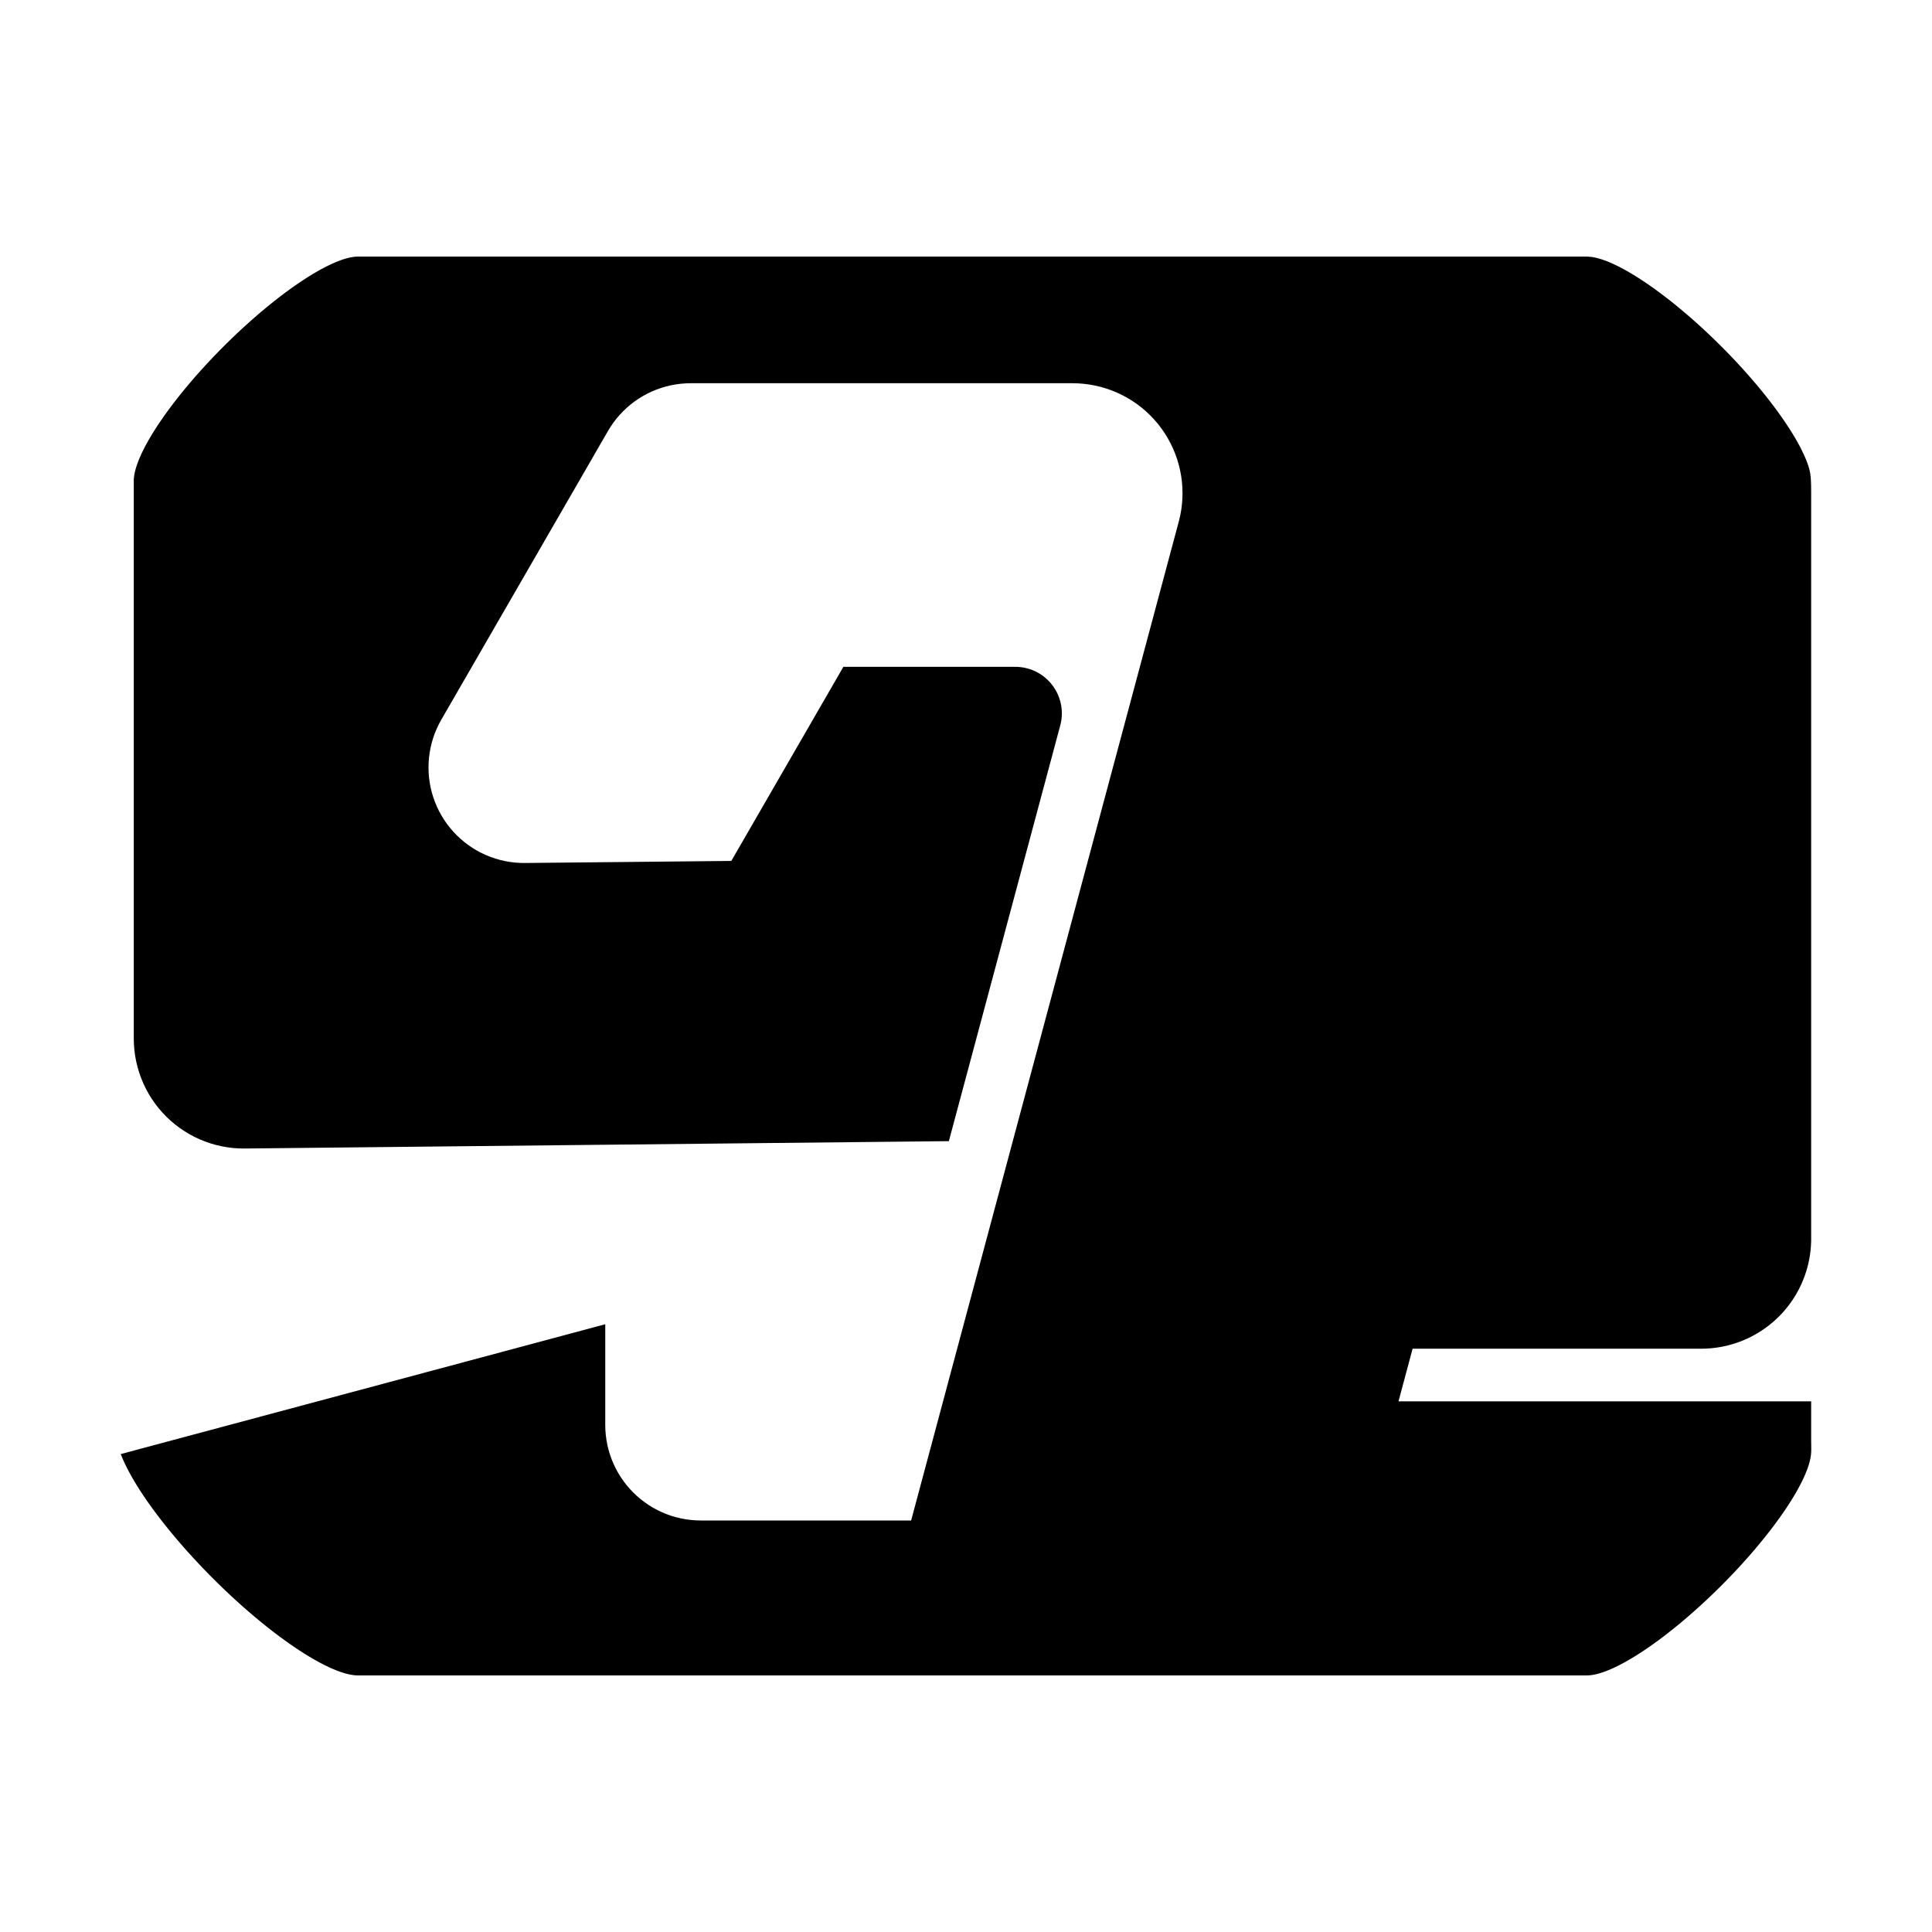
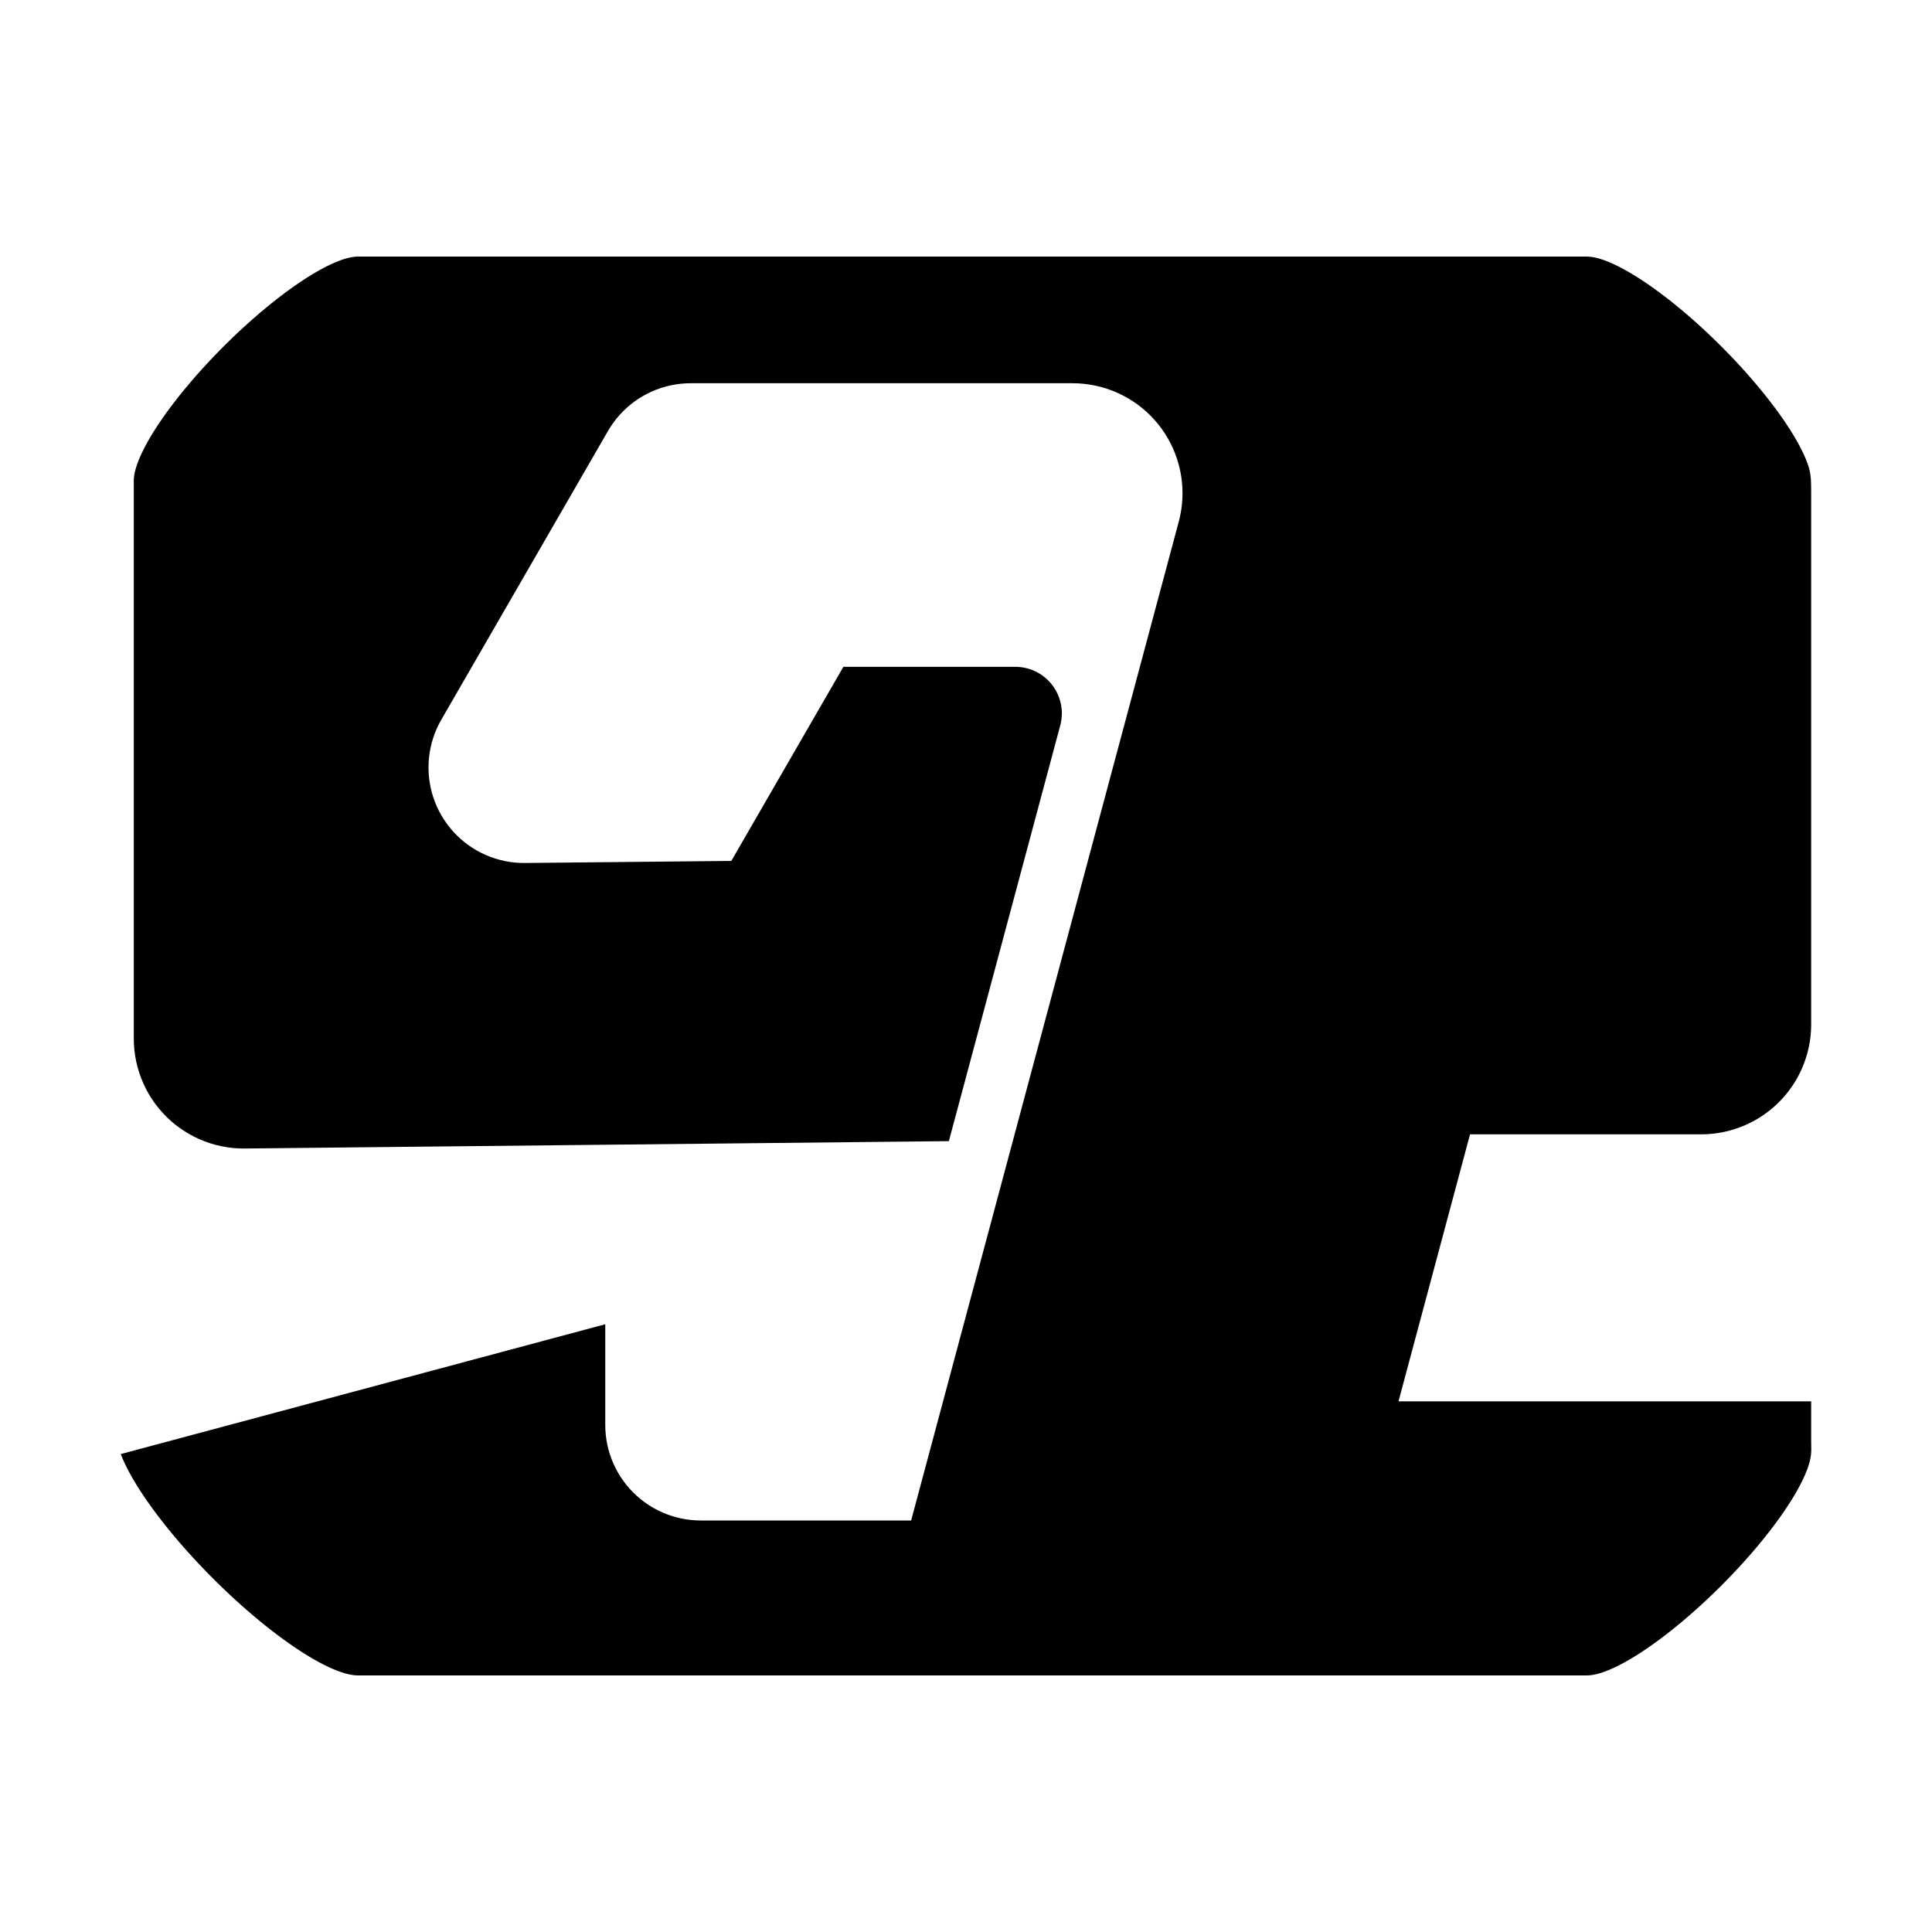
<svg xmlns="http://www.w3.org/2000/svg" viewBox="0 0 128 128">
-   <path d="M 119.994 82.068 L 119.994 82.140 L 119.993 82.212 L 119.991 82.284 L 119.988 82.356 L 119.985 82.428 L 119.981 82.500 L 119.977 82.572 L 119.971 82.643 L 119.965 82.715 L 119.959 82.787 L 119.951 82.858 L 119.943 82.930 L 119.934 83.001 L 119.925 83.072 L 119.914 83.143 L 119.903 83.214 L 119.892 83.285 L 119.879 83.356 L 119.866 83.426 L 119.853 83.497 L 119.838 83.567 L 119.823 83.638 L 119.807 83.708 L 119.791 83.778 L 119.773 83.847 L 119.756 83.917 L 119.737 83.986 L 119.718 84.056 L 119.698 84.125 L 119.677 84.193 L 119.656 84.262 L 119.634 84.331 L 119.611 84.399 L 119.588 84.467 L 119.564 84.535 L 119.539 84.603 L 119.514 84.670 L 119.487 84.737 L 119.461 84.804 L 119.433 84.871 L 119.405 84.937 L 119.376 85.004 L 119.347 85.069 L 119.317 85.135 L 119.286 85.200 L 119.255 85.265 L 119.223 85.329 L 119.191 85.394 L 119.158 85.457 L 119.124 85.521 L 119.089 85.584 L 119.054 85.647 L 119.019 85.709 L 118.983 85.771 L 118.946 85.833 L 118.908 85.894 L 118.870 85.955 L 118.832 86.016 L 118.793 86.076 L 118.753 86.136 L 118.712 86.195 L 118.671 86.254 L 118.630 86.313 L 118.588 86.371 L 118.545 86.429 L 118.502 86.486 L 118.458 86.543 L 118.413 86.599 L 118.368 86.655 L 118.323 86.711 L 118.277 86.766 L 118.230 86.821 L 118.183 86.875 L 118.135 86.929 L 118.087 86.983 L 118.038 87.036 L 117.988 87.088 L 117.938 87.140 L 117.888 87.192 L 117.837 87.243 L 117.785 87.293 L 117.734 87.343 L 117.681 87.393 L 117.628 87.441 L 117.575 87.490 L 117.521 87.538 L 117.467 87.585 L 117.412 87.632 L 117.357 87.678 L 117.301 87.723 L 117.245 87.768 L 117.189 87.813 L 117.132 87.857 L 117.075 87.900 L 117.017 87.943 L 116.959 87.985 L 116.900 88.027 L 116.841 88.068 L 116.782 88.108 L 116.722 88.148 L 116.662 88.187 L 116.602 88.226 L 116.541 88.264 L 116.479 88.302 L 116.418 88.338 L 116.356 88.375 L 116.293 88.410 L 116.231 88.446 L 116.167 88.480 L 116.104 88.514 L 116.040 88.547 L 115.976 88.580 L 115.912 88.612 L 115.847 88.643 L 115.782 88.674 L 115.716 88.704 L 115.650 88.733 L 115.584 88.762 L 115.518 88.790 L 115.451 88.818 L 115.384 88.844 L 115.317 88.871 L 115.249 88.896 L 115.182 88.921 L 115.114 88.945 L 115.046 88.968 L 114.977 88.991 L 114.909 89.013 L 114.840 89.035 L 114.771 89.056 L 114.701 89.076 L 114.632 89.095 L 114.562 89.114 L 114.493 89.132 L 114.423 89.149 L 114.352 89.166 L 114.282 89.181 L 114.212 89.197 L 114.141 89.211 L 114.070 89.225 L 113.999 89.238 L 113.928 89.251 L 113.857 89.262 L 113.786 89.273 L 113.714 89.284 L 113.643 89.293 L 113.571 89.302 L 113.500 89.310 L 113.428 89.318 L 113.356 89.325 L 113.285 89.331 L 113.213 89.336 L 113.141 89.341 L 113.069 89.345 L 112.997 89.348 L 112.925 89.350 L 112.853 89.352 L 112.780 89.353 L 112.708 89.354 L 93.589 89.354 L 92.654 92.843 L 119.994 92.843 L 119.994 92.950 L 119.994 93.058 L 119.994 93.165 L 119.994 93.272 L 119.994 93.379 L 119.994 93.487 L 119.994 93.594 L 119.994 93.701 L 119.994 93.808 L 119.994 93.916 L 119.994 94.023 L 119.994 94.130 L 119.994 94.237 L 119.994 94.345 L 119.994 94.452 L 119.994 94.559 L 119.994 94.666 L 119.994 94.774 L 119.994 94.881 L 119.994 94.988 L 119.994 95.095 L 119.994 95.203 L 119.994 95.310 L 119.994 95.417 L 119.995 95.525 L 119.996 95.635 L 119.998 95.747 L 119.999 95.860 L 120.000 95.973 L 119.999 96.085 L 119.995 96.196 L 119.988 96.306 L 119.977 96.413 L 119.962 96.519 L 119.943 96.626 L 119.921 96.733 L 119.894 96.840 L 119.865 96.948 L 119.833 97.055 L 119.799 97.162 L 119.762 97.268 L 119.724 97.372 L 119.685 97.474 L 119.644 97.574 L 119.603 97.674 L 119.558 97.776 L 119.512 97.879 L 119.463 97.984 L 119.412 98.091 L 119.359 98.199 L 119.303 98.309 L 119.245 98.420 L 119.185 98.532 L 119.123 98.646 L 119.059 98.762 L 118.992 98.879 L 118.923 98.997 L 118.853 99.117 L 118.779 99.238 L 118.704 99.360 L 118.627 99.484 L 118.547 99.608 L 118.466 99.734 L 118.382 99.862 L 118.296 99.990 L 118.208 100.120 L 118.118 100.250 L 118.027 100.382 L 117.933 100.514 L 117.838 100.647 L 117.741 100.780 L 117.643 100.914 L 117.543 101.049 L 117.441 101.183 L 117.338 101.318 L 117.233 101.454 L 117.127 101.590 L 117.020 101.726 L 116.911 101.863 L 116.801 101.999 L 116.689 102.136 L 116.576 102.273 L 116.462 102.411 L 116.347 102.548 L 116.230 102.686 L 116.112 102.823 L 115.993 102.961 L 115.873 103.099 L 115.751 103.236 L 115.629 103.374 L 115.505 103.511 L 115.380 103.649 L 115.255 103.786 L 115.128 103.923 L 115.001 104.060 L 114.872 104.196 L 114.743 104.332 L 114.612 104.468 L 114.481 104.604 L 114.349 104.739 L 114.217 104.874 L 114.083 105.009 L 113.949 105.143 L 113.814 105.276 L 113.678 105.409 L 113.542 105.541 L 113.405 105.673 L 113.268 105.804 L 113.129 105.935 L 112.991 106.065 L 112.852 106.194 L 112.712 106.322 L 112.572 106.450 L 112.431 106.577 L 112.290 106.703 L 112.148 106.829 L 112.004 106.955 L 111.860 107.081 L 111.714 107.206 L 111.568 107.330 L 111.420 107.455 L 111.272 107.578 L 111.123 107.701 L 110.973 107.823 L 110.822 107.944 L 110.671 108.065 L 110.519 108.184 L 110.366 108.302 L 110.214 108.419 L 110.060 108.535 L 109.907 108.650 L 109.753 108.763 L 109.598 108.875 L 109.444 108.985 L 109.290 109.093 L 109.135 109.200 L 108.978 109.307 L 108.819 109.412 L 108.659 109.517 L 108.498 109.620 L 108.335 109.722 L 108.172 109.822 L 108.007 109.920 L 107.842 110.016 L 107.677 110.109 L 107.512 110.199 L 107.345 110.287 L 107.175 110.374 L 107.002 110.458 L 106.827 110.539 L 106.652 110.616 L 106.475 110.688 L 106.299 110.755 L 106.115 110.818 L 105.924 110.876 L 105.729 110.926 L 105.532 110.966 L 105.336 110.991 L 105.146 111.001 L 23.712 111.001 L 23.604 110.998 L 23.495 110.990 L 23.385 110.977 L 23.275 110.959 L 23.165 110.938 L 23.055 110.914 L 22.947 110.887 L 22.841 110.858 L 22.737 110.826 L 22.635 110.794 L 22.532 110.759 L 22.430 110.722 L 22.327 110.683 L 22.225 110.642 L 22.122 110.600 L 22.020 110.557 L 21.918 110.512 L 21.816 110.466 L 21.716 110.418 L 21.616 110.370 L 21.517 110.322 L 21.419 110.272 L 21.322 110.222 L 21.226 110.172 L 21.132 110.121 L 21.036 110.069 L 20.940 110.016 L 20.843 109.961 L 20.746 109.905 L 20.647 109.848 L 20.548 109.789 L 20.448 109.730 L 20.348 109.668 L 20.246 109.606 L 20.145 109.542 L 20.042 109.477 L 19.939 109.411 L 19.835 109.344 L 19.731 109.275 L 19.626 109.205 L 19.520 109.134 L 19.414 109.062 L 19.307 108.988 L 19.200 108.914 L 19.092 108.838 L 18.984 108.761 L 18.875 108.683 L 18.766 108.604 L 18.656 108.524 L 18.546 108.442 L 18.435 108.360 L 18.324 108.276 L 18.213 108.192 L 18.101 108.106 L 17.989 108.019 L 17.876 107.932 L 17.763 107.843 L 17.650 107.753 L 17.537 107.662 L 17.423 107.571 L 17.309 107.478 L 17.194 107.384 L 17.080 107.289 L 16.965 107.194 L 16.850 107.097 L 16.735 107.000 L 16.619 106.901 L 16.504 106.803 L 16.389 106.703 L 16.274 106.603 L 16.159 106.502 L 16.045 106.401 L 15.930 106.299 L 15.816 106.196 L 15.702 106.093 L 15.588 105.990 L 15.475 105.886 L 15.362 105.781 L 15.249 105.676 L 15.136 105.571 L 15.024 105.465 L 14.912 105.358 L 14.800 105.252 L 14.689 105.144 L 14.578 105.037 L 14.467 104.929 L 14.357 104.821 L 14.247 104.712 L 14.137 104.603 L 14.028 104.494 L 13.920 104.385 L 13.812 104.275 L 13.704 104.165 L 13.597 104.054 L 13.490 103.944 L 13.384 103.833 L 13.279 103.722 L 13.174 103.611 L 13.069 103.500 L 12.965 103.388 L 12.862 103.277 L 12.759 103.165 L 12.657 103.053 L 12.555 102.941 L 12.455 102.829 L 12.354 102.717 L 12.255 102.605 L 12.156 102.493 L 12.058 102.381 L 11.960 102.269 L 11.863 102.156 L 11.767 102.044 L 11.672 101.932 L 11.577 101.820 L 11.483 101.708 L 11.390 101.596 L 11.298 101.484 L 11.207 101.373 L 11.116 101.261 L 11.026 101.150 L 10.937 101.039 L 10.849 100.928 L 10.762 100.817 L 10.676 100.706 L 10.591 100.596 L 10.506 100.486 L 10.423 100.376 L 10.340 100.266 L 10.258 100.157 L 10.178 100.048 L 10.098 99.939 L 10.020 99.830 L 9.942 99.722 L 9.865 99.615 L 9.790 99.507 L 9.715 99.400 L 9.642 99.294 L 9.570 99.188 L 9.498 99.082 L 9.428 98.977 L 9.359 98.872 L 9.291 98.768 L 9.224 98.663 L 9.155 98.553 L 9.081 98.436 L 9.005 98.312 L 8.927 98.182 L 8.847 98.047 L 8.765 97.907 L 8.683 97.762 L 8.601 97.613 L 8.519 97.460 L 8.438 97.305 L 8.358 97.147 L 8.280 96.987 L 8.205 96.825 L 8.133 96.662 L 8.064 96.499 L 8.000 96.336 L 40.100 87.735 L 40.100 94.406 L 40.108 94.737 L 40.134 95.067 L 40.178 95.396 L 40.238 95.722 L 40.315 96.044 L 40.410 96.362 L 40.520 96.674 L 40.647 96.980 L 40.790 97.279 L 40.948 97.571 L 41.121 97.853 L 41.309 98.126 L 41.510 98.389 L 41.726 98.641 L 41.954 98.882 L 42.194 99.110 L 42.446 99.325 L 42.709 99.527 L 42.982 99.714 L 43.265 99.888 L 43.556 100.046 L 43.855 100.188 L 44.161 100.315 L 44.474 100.426 L 44.791 100.520 L 45.114 100.597 L 45.440 100.658 L 45.768 100.701 L 46.098 100.727 L 46.430 100.736 L 60.365 100.736 L 78.096 34.562 L 78.185 34.191 L 78.255 33.816 L 78.305 33.437 L 78.334 33.057 L 78.344 32.676 L 78.334 32.295 L 78.305 31.914 L 78.255 31.536 L 78.185 31.161 L 78.096 30.790 L 77.988 30.424 L 77.861 30.065 L 77.715 29.712 L 77.550 29.368 L 77.368 29.033 L 77.169 28.708 L 76.953 28.393 L 76.721 28.091 L 76.473 27.801 L 76.210 27.524 L 75.934 27.261 L 75.644 27.014 L 75.341 26.781 L 75.027 26.565 L 74.702 26.366 L 74.366 26.184 L 74.022 26.020 L 73.670 25.874 L 73.310 25.747 L 72.944 25.638 L 72.573 25.549 L 72.198 25.480 L 71.820 25.430 L 71.440 25.400 L 71.059 25.390 L 45.762 25.390 L 45.431 25.399 L 45.100 25.425 L 44.772 25.468 L 44.446 25.528 L 44.123 25.606 L 43.806 25.700 L 43.493 25.810 L 43.187 25.937 L 42.888 26.080 L 42.597 26.238 L 42.314 26.411 L 42.041 26.599 L 41.778 26.801 L 41.526 27.016 L 41.286 27.244 L 41.058 27.484 L 40.842 27.736 L 40.641 27.999 L 40.453 28.272 L 40.280 28.555 L 29.238 47.681 L 29.079 47.973 L 28.936 48.274 L 28.808 48.582 L 28.697 48.896 L 28.603 49.215 L 28.526 49.539 L 28.466 49.866 L 28.423 50.197 L 28.397 50.529 L 28.390 50.862 L 28.399 51.194 L 28.426 51.526 L 28.471 51.856 L 28.532 52.183 L 28.611 52.507 L 28.707 52.826 L 28.820 53.139 L 28.948 53.446 L 29.093 53.746 L 29.253 54.038 L 29.429 54.321 L 29.619 54.594 L 29.823 54.857 L 30.041 55.109 L 30.271 55.349 L 30.514 55.577 L 30.769 55.792 L 31.035 55.993 L 31.310 56.179 L 31.596 56.351 L 31.889 56.508 L 32.191 56.649 L 32.500 56.774 L 32.814 56.882 L 33.135 56.974 L 33.459 57.049 L 33.787 57.107 L 34.117 57.147 L 34.450 57.170 L 34.783 57.175 L 48.451 57.039 L 55.876 44.179 L 67.266 44.179 L 67.432 44.183 L 67.598 44.197 L 67.763 44.219 L 67.926 44.250 L 68.087 44.290 L 68.246 44.338 L 68.402 44.395 L 68.555 44.461 L 68.704 44.534 L 68.849 44.616 L 68.989 44.705 L 69.124 44.801 L 69.254 44.905 L 69.378 45.016 L 69.496 45.133 L 69.608 45.256 L 69.713 45.385 L 69.810 45.519 L 69.900 45.659 L 69.983 45.803 L 70.057 45.952 L 70.124 46.104 L 70.182 46.260 L 70.232 46.418 L 70.273 46.579 L 70.306 46.742 L 70.329 46.907 L 70.344 47.072 L 70.350 47.238 L 70.346 47.404 L 70.334 47.570 L 70.313 47.735 L 70.283 47.898 L 70.245 48.060 L 62.864 75.604 L 16.226 76.092 L 15.842 76.086 L 15.459 76.060 L 15.077 76.013 L 14.699 75.947 L 14.325 75.861 L 13.956 75.755 L 13.593 75.629 L 13.237 75.485 L 12.889 75.323 L 12.550 75.142 L 12.222 74.943 L 11.904 74.728 L 11.598 74.496 L 11.304 74.248 L 11.024 73.985 L 10.759 73.708 L 10.508 73.417 L 10.273 73.114 L 10.054 72.798 L 9.852 72.472 L 9.668 72.135 L 9.502 71.789 L 9.354 71.434 L 9.225 71.073 L 9.115 70.705 L 9.025 70.331 L 8.954 69.954 L 8.904 69.573 L 8.874 69.191 L 8.863 68.807 L 8.863 31.848 L 8.866 31.743 L 8.875 31.637 L 8.888 31.530 L 8.905 31.422 L 8.926 31.315 L 8.951 31.209 L 8.978 31.104 L 9.008 31.001 L 9.039 30.901 L 9.071 30.801 L 9.107 30.702 L 9.144 30.602 L 9.182 30.502 L 9.223 30.402 L 9.265 30.302 L 9.309 30.203 L 9.353 30.104 L 9.399 30.006 L 9.446 29.908 L 9.494 29.812 L 9.542 29.716 L 9.590 29.622 L 9.639 29.529 L 9.689 29.437 L 9.740 29.344 L 9.792 29.250 L 9.846 29.155 L 9.901 29.060 L 9.957 28.964 L 10.015 28.867 L 10.074 28.769 L 10.134 28.671 L 10.196 28.572 L 10.259 28.472 L 10.323 28.372 L 10.388 28.271 L 10.455 28.169 L 10.523 28.067 L 10.592 27.964 L 10.663 27.861 L 10.734 27.757 L 10.807 27.652 L 10.881 27.547 L 10.956 27.442 L 11.032 27.335 L 11.110 27.229 L 11.188 27.122 L 11.268 27.014 L 11.349 26.906 L 11.431 26.798 L 11.514 26.689 L 11.598 26.580 L 11.683 26.471 L 11.769 26.361 L 11.856 26.251 L 11.944 26.140 L 12.034 26.029 L 12.124 25.918 L 12.215 25.807 L 12.307 25.695 L 12.401 25.583 L 12.495 25.471 L 12.590 25.359 L 12.686 25.247 L 12.782 25.134 L 12.880 25.022 L 12.977 24.910 L 13.076 24.799 L 13.175 24.687 L 13.274 24.576 L 13.374 24.465 L 13.475 24.354 L 13.576 24.243 L 13.678 24.133 L 13.780 24.023 L 13.883 23.913 L 13.986 23.804 L 14.089 23.694 L 14.193 23.586 L 14.298 23.477 L 14.403 23.369 L 14.508 23.261 L 14.613 23.154 L 14.719 23.047 L 14.825 22.941 L 14.932 22.835 L 15.038 22.729 L 15.146 22.624 L 15.253 22.520 L 15.360 22.415 L 15.468 22.312 L 15.576 22.209 L 15.684 22.106 L 15.793 22.004 L 15.901 21.903 L 16.010 21.802 L 16.119 21.702 L 16.228 21.603 L 16.337 21.504 L 16.446 21.405 L 16.555 21.308 L 16.664 21.211 L 16.773 21.115 L 16.883 21.019 L 16.992 20.924 L 17.101 20.830 L 17.210 20.737 L 17.320 20.644 L 17.429 20.553 L 17.538 20.462 L 17.647 20.372 L 17.755 20.282 L 17.864 20.194 L 17.973 20.106 L 18.081 20.019 L 18.189 19.934 L 18.297 19.849 L 18.405 19.764 L 18.512 19.681 L 18.620 19.599 L 18.727 19.518 L 18.834 19.438 L 18.940 19.358 L 19.046 19.280 L 19.152 19.203 L 19.258 19.127 L 19.363 19.051 L 19.467 18.977 L 19.572 18.904 L 19.676 18.832 L 19.779 18.761 L 19.882 18.692 L 19.985 18.623 L 20.087 18.556 L 20.189 18.489 L 20.290 18.424 L 20.397 18.356 L 20.511 18.285 L 20.632 18.211 L 20.758 18.134 L 20.891 18.056 L 21.028 17.977 L 21.170 17.897 L 21.317 17.816 L 21.466 17.737 L 21.619 17.658 L 21.773 17.582 L 21.930 17.507 L 22.088 17.435 L 22.247 17.367 L 22.406 17.303 L 22.565 17.243 L 22.723 17.188 L 22.880 17.139 L 23.042 17.094 L 23.209 17.056 L 23.378 17.026 L 23.546 17.006 L 23.712 16.999 L 105.146 16.999 L 105.468 17.024 L 105.787 17.088 L 106.096 17.176 L 106.407 17.285 L 106.718 17.412 L 107.022 17.551 L 107.316 17.697 L 107.600 17.848 L 107.890 18.011 L 108.187 18.187 L 108.490 18.375 L 108.800 18.575 L 109.115 18.786 L 109.435 19.009 L 109.759 19.242 L 110.087 19.485 L 110.420 19.739 L 110.755 20.002 L 111.093 20.274 L 111.433 20.555 L 111.774 20.845 L 112.117 21.143 L 112.460 21.449 L 112.804 21.761 L 113.146 22.081 L 113.488 22.406 L 113.827 22.737 L 114.165 23.073 L 114.499 23.414 L 114.830 23.759 L 115.156 24.108 L 115.478 24.459 L 115.795 24.814 L 116.107 25.171 L 116.412 25.529 L 116.710 25.889 L 117.001 26.250 L 117.283 26.611 L 117.557 26.971 L 117.817 27.325 L 118.064 27.672 L 118.297 28.011 L 118.516 28.343 L 118.721 28.667 L 118.911 28.982 L 119.087 29.288 L 119.248 29.584 L 119.393 29.871 L 119.524 30.146 L 119.638 30.411 L 119.738 30.665 L 119.820 30.903 L 119.882 31.125 L 119.928 31.344 L 119.959 31.574 L 119.978 31.831 L 119.989 32.130 L 119.993 32.486 L 119.994 32.913 L 119.994 33.402 L 119.994 33.893 L 119.994 34.385 L 119.994 34.876 L 119.994 35.368 L 119.994 35.860 L 119.994 36.351 L 119.994 36.843 L 119.994 37.334 L 119.994 37.826 L 119.994 38.317 L 119.994 38.809 L 119.994 39.301 L 119.994 39.792 L 119.994 40.284 L 119.994 40.775 L 119.994 41.267 L 119.994 41.758 L 119.994 42.250 L 119.994 42.742 L 119.994 43.233 L 119.994 43.725 L 119.994 44.216 L 119.994 44.708 L 119.994 45.199 L 119.994 45.691 L 119.994 46.183 L 119.994 46.674 L 119.994 47.166 L 119.994 47.657 L 119.994 48.149 L 119.994 48.641 L 119.994 49.132 L 119.994 49.624 L 119.994 50.115 L 119.994 50.607 L 119.994 51.098 L 119.994 51.590 L 119.994 52.082 L 119.994 52.573 L 119.994 53.065 L 119.994 53.556 L 119.994 54.048 L 119.994 54.539 L 119.994 55.031 L 119.994 55.523 L 119.994 56.014 L 119.994 56.506 L 119.994 56.997 L 119.994 57.489 L 119.994 57.980 L 119.994 58.472 L 119.994 58.964 L 119.994 59.455 L 119.994 59.947 L 119.994 60.438 L 119.994 60.930 L 119.994 61.421 L 119.994 61.913 L 119.994 62.405 L 119.994 62.896 L 119.994 63.388 L 119.994 63.879 L 119.994 64.371 L 119.994 64.862 L 119.994 65.354 L 119.994 65.846 L 119.994 66.337 L 119.994 66.829 L 119.994 67.320 L 119.994 67.812 L 119.994 68.304 L 119.994 68.795 L 119.994 69.287 L 119.994 69.778 L 119.994 70.270 L 119.994 70.761 L 119.994 71.253 L 119.994 71.745 L 119.994 72.236 L 119.994 72.728 L 119.994 73.219 L 119.994 73.711 L 119.994 74.202 L 119.994 74.694 L 119.994 75.186 L 119.994 75.677 L 119.994 76.169 L 119.994 76.660 L 119.994 77.152 L 119.994 77.643 L 119.994 78.135 L 119.994 78.627 L 119.994 79.118 L 119.994 79.610 L 119.994 80.101 L 119.994 80.593 L 119.994 81.084 L 119.994 81.576 L 119.994 82.068 Z" fill="#000" fill-rule="evenodd" />
+   <path d="M 119.994 67.865 L 119.994 67.938 L 119.993 68.010 L 119.991 68.082 L 119.988 68.154 L 119.985 68.226 L 119.981 68.298 L 119.977 68.369 L 119.971 68.441 L 119.965 68.513 L 119.959 68.584 L 119.951 68.656 L 119.943 68.727 L 119.934 68.799 L 119.925 68.870 L 119.914 68.941 L 119.903 69.012 L 119.892 69.083 L 119.879 69.154 L 119.866 69.224 L 119.853 69.295 L 119.838 69.365 L 119.823 69.435 L 119.807 69.505 L 119.791 69.575 L 119.773 69.645 L 119.756 69.715 L 119.737 69.784 L 119.718 69.853 L 119.698 69.922 L 119.677 69.991 L 119.656 70.060 L 119.634 70.128 L 119.611 70.197 L 119.588 70.265 L 119.564 70.333 L 119.539 70.400 L 119.514 70.468 L 119.487 70.535 L 119.461 70.602 L 119.433 70.669 L 119.405 70.735 L 119.376 70.801 L 119.347 70.867 L 119.317 70.933 L 119.286 70.998 L 119.255 71.063 L 119.223 71.127 L 119.191 71.191 L 119.158 71.255 L 119.124 71.319 L 119.089 71.382 L 119.054 71.445 L 119.019 71.507 L 118.983 71.569 L 118.946 71.631 L 118.908 71.692 L 118.870 71.753 L 118.832 71.813 L 118.793 71.874 L 118.753 71.933 L 118.712 71.993 L 118.671 72.052 L 118.630 72.110 L 118.588 72.169 L 118.545 72.226 L 118.502 72.284 L 118.458 72.341 L 118.413 72.397 L 118.368 72.453 L 118.323 72.509 L 118.277 72.564 L 118.230 72.619 L 118.183 72.673 L 118.135 72.727 L 118.087 72.780 L 118.038 72.833 L 117.988 72.886 L 117.938 72.938 L 117.888 72.989 L 117.837 73.040 L 117.785 73.091 L 117.734 73.141 L 117.681 73.190 L 117.628 73.239 L 117.575 73.288 L 117.521 73.335 L 117.467 73.383 L 117.412 73.429 L 117.357 73.476 L 117.301 73.521 L 117.245 73.566 L 117.189 73.611 L 117.132 73.655 L 117.075 73.698 L 117.017 73.741 L 116.959 73.783 L 116.900 73.824 L 116.841 73.866 L 116.782 73.906 L 116.722 73.946 L 116.662 73.985 L 116.602 74.024 L 116.541 74.062 L 116.479 74.099 L 116.418 74.136 L 116.356 74.173 L 116.293 74.208 L 116.231 74.243 L 116.167 74.278 L 116.104 74.312 L 116.040 74.345 L 115.976 74.377 L 115.912 74.409 L 115.847 74.441 L 115.782 74.471 L 115.716 74.501 L 115.650 74.531 L 115.584 74.560 L 115.518 74.588 L 115.451 74.615 L 115.384 74.642 L 115.317 74.668 L 115.249 74.694 L 115.182 74.719 L 115.114 74.743 L 115.046 74.766 L 114.977 74.789 L 114.909 74.811 L 114.840 74.833 L 114.771 74.853 L 114.701 74.873 L 114.632 74.893 L 114.562 74.911 L 114.493 74.929 L 114.423 74.947 L 114.352 74.963 L 114.282 74.979 L 114.212 74.994 L 114.141 75.009 L 114.070 75.023 L 113.999 75.036 L 113.928 75.048 L 113.857 75.060 L 113.786 75.071 L 113.714 75.081 L 113.643 75.091 L 113.571 75.100 L 113.500 75.108 L 113.428 75.116 L 113.356 75.122 L 113.285 75.128 L 113.213 75.134 L 113.141 75.138 L 113.069 75.142 L 112.997 75.146 L 112.925 75.148 L 112.853 75.150 L 112.780 75.151 L 112.708 75.151 L 97.394 75.151 L 92.654 92.843 L 119.994 92.843 L 119.994 92.950 L 119.994 93.058 L 119.994 93.165 L 119.994 93.272 L 119.994 93.379 L 119.994 93.487 L 119.994 93.594 L 119.994 93.701 L 119.994 93.808 L 119.994 93.916 L 119.994 94.023 L 119.994 94.130 L 119.994 94.237 L 119.994 94.345 L 119.994 94.452 L 119.994 94.559 L 119.994 94.666 L 119.994 94.774 L 119.994 94.881 L 119.994 94.988 L 119.994 95.095 L 119.994 95.203 L 119.994 95.310 L 119.994 95.417 L 119.995 95.525 L 119.996 95.635 L 119.998 95.747 L 119.999 95.860 L 120.000 95.973 L 119.999 96.085 L 119.995 96.196 L 119.988 96.306 L 119.977 96.413 L 119.962 96.519 L 119.943 96.626 L 119.921 96.733 L 119.894 96.840 L 119.865 96.948 L 119.833 97.055 L 119.799 97.162 L 119.762 97.268 L 119.724 97.372 L 119.685 97.474 L 119.644 97.574 L 119.603 97.674 L 119.558 97.776 L 119.512 97.879 L 119.463 97.984 L 119.412 98.091 L 119.359 98.199 L 119.303 98.309 L 119.245 98.420 L 119.185 98.532 L 119.123 98.646 L 119.059 98.762 L 118.992 98.879 L 118.923 98.997 L 118.853 99.117 L 118.779 99.238 L 118.704 99.360 L 118.627 99.484 L 118.547 99.608 L 118.466 99.734 L 118.382 99.862 L 118.296 99.990 L 118.208 100.120 L 118.118 100.250 L 118.027 100.382 L 117.933 100.514 L 117.838 100.647 L 117.741 100.780 L 117.643 100.914 L 117.543 101.049 L 117.441 101.183 L 117.338 101.318 L 117.233 101.454 L 117.127 101.590 L 117.020 101.726 L 116.911 101.863 L 116.801 101.999 L 116.689 102.136 L 116.576 102.273 L 116.462 102.411 L 116.347 102.548 L 116.230 102.686 L 116.112 102.823 L 115.993 102.961 L 115.873 103.099 L 115.751 103.236 L 115.629 103.374 L 115.505 103.511 L 115.380 103.649 L 115.255 103.786 L 115.128 103.923 L 115.001 104.060 L 114.872 104.196 L 114.743 104.332 L 114.612 104.468 L 114.481 104.604 L 114.349 104.739 L 114.217 104.874 L 114.083 105.009 L 113.949 105.143 L 113.814 105.276 L 113.678 105.409 L 113.542 105.541 L 113.405 105.673 L 113.268 105.804 L 113.129 105.935 L 112.991 106.065 L 112.852 106.194 L 112.712 106.322 L 112.572 106.450 L 112.431 106.577 L 112.290 106.703 L 112.148 106.829 L 112.004 106.955 L 111.860 107.081 L 111.714 107.206 L 111.568 107.330 L 111.420 107.455 L 111.272 107.578 L 111.123 107.701 L 110.973 107.823 L 110.822 107.944 L 110.671 108.065 L 110.519 108.184 L 110.366 108.302 L 110.214 108.419 L 110.060 108.535 L 109.907 108.650 L 109.753 108.763 L 109.598 108.875 L 109.444 108.985 L 109.290 109.093 L 109.135 109.200 L 108.978 109.307 L 108.819 109.412 L 108.659 109.517 L 108.498 109.620 L 108.335 109.722 L 108.172 109.822 L 108.007 109.920 L 107.842 110.016 L 107.677 110.109 L 107.512 110.199 L 107.345 110.287 L 107.175 110.374 L 107.002 110.458 L 106.827 110.539 L 106.652 110.616 L 106.475 110.688 L 106.299 110.755 L 106.115 110.818 L 105.924 110.876 L 105.729 110.926 L 105.532 110.966 L 105.336 110.991 L 105.146 111.001 L 23.712 111.001 L 23.604 110.998 L 23.495 110.990 L 23.385 110.977 L 23.275 110.959 L 23.165 110.938 L 23.055 110.914 L 22.947 110.887 L 22.841 110.858 L 22.737 110.826 L 22.635 110.794 L 22.532 110.759 L 22.430 110.722 L 22.327 110.683 L 22.225 110.642 L 22.122 110.600 L 22.020 110.557 L 21.918 110.512 L 21.816 110.466 L 21.716 110.418 L 21.616 110.370 L 21.517 110.322 L 21.419 110.272 L 21.322 110.222 L 21.226 110.172 L 21.132 110.121 L 21.036 110.069 L 20.940 110.016 L 20.843 109.961 L 20.746 109.905 L 20.647 109.848 L 20.548 109.789 L 20.448 109.730 L 20.348 109.668 L 20.246 109.606 L 20.145 109.542 L 20.042 109.477 L 19.939 109.411 L 19.835 109.344 L 19.731 109.275 L 19.626 109.205 L 19.520 109.134 L 19.414 109.062 L 19.307 108.988 L 19.200 108.914 L 19.092 108.838 L 18.984 108.761 L 18.875 108.683 L 18.766 108.604 L 18.656 108.524 L 18.546 108.442 L 18.435 108.360 L 18.324 108.276 L 18.213 108.192 L 18.101 108.106 L 17.989 108.019 L 17.876 107.932 L 17.763 107.843 L 17.650 107.753 L 17.537 107.662 L 17.423 107.571 L 17.309 107.478 L 17.194 107.384 L 17.080 107.289 L 16.965 107.194 L 16.850 107.097 L 16.735 107.000 L 16.619 106.901 L 16.504 106.803 L 16.389 106.703 L 16.274 106.603 L 16.159 106.502 L 16.045 106.401 L 15.930 106.299 L 15.816 106.196 L 15.702 106.093 L 15.588 105.990 L 15.475 105.886 L 15.362 105.781 L 15.249 105.676 L 15.136 105.571 L 15.024 105.465 L 14.912 105.358 L 14.800 105.252 L 14.689 105.144 L 14.578 105.037 L 14.467 104.929 L 14.357 104.821 L 14.247 104.712 L 14.137 104.603 L 14.028 104.494 L 13.920 104.385 L 13.812 104.275 L 13.704 104.165 L 13.597 104.054 L 13.490 103.944 L 13.384 103.833 L 13.279 103.722 L 13.174 103.611 L 13.069 103.500 L 12.965 103.388 L 12.862 103.277 L 12.759 103.165 L 12.657 103.053 L 12.555 102.941 L 12.455 102.829 L 12.354 102.717 L 12.255 102.605 L 12.156 102.493 L 12.058 102.381 L 11.960 102.269 L 11.863 102.156 L 11.767 102.044 L 11.672 101.932 L 11.577 101.820 L 11.483 101.708 L 11.390 101.596 L 11.298 101.484 L 11.207 101.373 L 11.116 101.261 L 11.026 101.150 L 10.937 101.039 L 10.849 100.928 L 10.762 100.817 L 10.676 100.706 L 10.591 100.596 L 10.506 100.486 L 10.423 100.376 L 10.340 100.266 L 10.258 100.157 L 10.178 100.048 L 10.098 99.939 L 10.020 99.830 L 9.942 99.722 L 9.865 99.615 L 9.790 99.507 L 9.715 99.400 L 9.642 99.294 L 9.570 99.188 L 9.498 99.082 L 9.428 98.977 L 9.359 98.872 L 9.291 98.768 L 9.224 98.663 L 9.155 98.553 L 9.081 98.436 L 9.005 98.312 L 8.927 98.182 L 8.847 98.047 L 8.765 97.907 L 8.683 97.762 L 8.601 97.613 L 8.519 97.460 L 8.438 97.305 L 8.358 97.147 L 8.280 96.987 L 8.205 96.825 L 8.133 96.662 L 8.064 96.499 L 8.000 96.336 L 40.100 87.735 L 40.100 94.406 L 40.108 94.737 L 40.134 95.067 L 40.178 95.396 L 40.238 95.722 L 40.315 96.044 L 40.410 96.362 L 40.520 96.674 L 40.647 96.980 L 40.790 97.279 L 40.948 97.571 L 41.121 97.853 L 41.309 98.126 L 41.510 98.389 L 41.726 98.641 L 41.954 98.882 L 42.194 99.110 L 42.446 99.325 L 42.709 99.527 L 42.982 99.714 L 43.265 99.888 L 43.556 100.046 L 43.855 100.188 L 44.161 100.315 L 44.474 100.426 L 44.791 100.520 L 45.114 100.597 L 45.440 100.658 L 45.768 100.701 L 46.098 100.727 L 46.430 100.736 L 60.365 100.736 L 78.096 34.562 L 78.185 34.191 L 78.255 33.816 L 78.305 33.437 L 78.334 33.057 L 78.344 32.676 L 78.334 32.295 L 78.305 31.914 L 78.255 31.536 L 78.185 31.161 L 78.096 30.790 L 77.988 30.424 L 77.861 30.065 L 77.715 29.712 L 77.550 29.368 L 77.368 29.033 L 77.169 28.708 L 76.953 28.393 L 76.721 28.091 L 76.473 27.801 L 76.210 27.524 L 75.934 27.261 L 75.644 27.014 L 75.341 26.781 L 75.027 26.565 L 74.702 26.366 L 74.366 26.184 L 74.022 26.020 L 73.670 25.874 L 73.310 25.747 L 72.944 25.638 L 72.573 25.549 L 72.198 25.480 L 71.820 25.430 L 71.440 25.400 L 71.059 25.390 L 45.762 25.390 L 45.431 25.399 L 45.100 25.425 L 44.772 25.468 L 44.446 25.528 L 44.123 25.606 L 43.806 25.700 L 43.493 25.810 L 43.187 25.937 L 42.888 26.080 L 42.597 26.238 L 42.314 26.411 L 42.041 26.599 L 41.778 26.801 L 41.526 27.016 L 41.286 27.244 L 41.058 27.484 L 40.842 27.736 L 40.641 27.999 L 40.453 28.272 L 40.280 28.555 L 29.238 47.681 L 29.079 47.973 L 28.936 48.274 L 28.808 48.582 L 28.697 48.896 L 28.603 49.215 L 28.526 49.539 L 28.466 49.866 L 28.423 50.197 L 28.397 50.529 L 28.390 50.862 L 28.399 51.194 L 28.426 51.526 L 28.471 51.856 L 28.532 52.183 L 28.611 52.507 L 28.707 52.826 L 28.820 53.139 L 28.948 53.446 L 29.093 53.746 L 29.253 54.038 L 29.429 54.321 L 29.619 54.594 L 29.823 54.857 L 30.041 55.109 L 30.271 55.349 L 30.514 55.577 L 30.769 55.792 L 31.035 55.993 L 31.310 56.179 L 31.596 56.351 L 31.889 56.508 L 32.191 56.649 L 32.500 56.774 L 32.814 56.882 L 33.135 56.974 L 33.459 57.049 L 33.787 57.107 L 34.117 57.147 L 34.450 57.170 L 34.783 57.175 L 48.451 57.039 L 55.876 44.179 L 67.266 44.179 L 67.432 44.183 L 67.598 44.197 L 67.763 44.219 L 67.926 44.250 L 68.087 44.290 L 68.246 44.338 L 68.402 44.395 L 68.555 44.461 L 68.704 44.534 L 68.849 44.616 L 68.989 44.705 L 69.124 44.801 L 69.254 44.905 L 69.378 45.016 L 69.496 45.133 L 69.608 45.256 L 69.713 45.385 L 69.810 45.519 L 69.900 45.659 L 69.983 45.803 L 70.057 45.952 L 70.124 46.104 L 70.182 46.260 L 70.232 46.418 L 70.273 46.579 L 70.306 46.742 L 70.329 46.907 L 70.344 47.072 L 70.350 47.238 L 70.346 47.404 L 70.334 47.570 L 70.313 47.735 L 70.283 47.898 L 70.245 48.060 L 62.864 75.604 L 16.226 76.092 L 15.842 76.086 L 15.459 76.060 L 15.077 76.013 L 14.699 75.947 L 14.325 75.861 L 13.956 75.755 L 13.593 75.629 L 13.237 75.485 L 12.889 75.323 L 12.550 75.142 L 12.222 74.943 L 11.904 74.728 L 11.598 74.496 L 11.304 74.248 L 11.024 73.985 L 10.759 73.708 L 10.508 73.417 L 10.273 73.114 L 10.054 72.798 L 9.852 72.472 L 9.668 72.135 L 9.502 71.789 L 9.354 71.434 L 9.225 71.073 L 9.115 70.705 L 9.025 70.331 L 8.954 69.954 L 8.904 69.573 L 8.874 69.191 L 8.863 68.807 L 8.863 31.848 L 8.866 31.743 L 8.875 31.637 L 8.888 31.530 L 8.905 31.422 L 8.926 31.315 L 8.951 31.209 L 8.978 31.104 L 9.008 31.001 L 9.039 30.901 L 9.071 30.801 L 9.107 30.702 L 9.144 30.602 L 9.182 30.502 L 9.223 30.402 L 9.265 30.302 L 9.309 30.203 L 9.353 30.104 L 9.399 30.006 L 9.446 29.908 L 9.494 29.812 L 9.542 29.716 L 9.590 29.622 L 9.639 29.529 L 9.689 29.437 L 9.740 29.344 L 9.792 29.250 L 9.846 29.155 L 9.901 29.060 L 9.957 28.964 L 10.015 28.867 L 10.074 28.769 L 10.134 28.671 L 10.196 28.572 L 10.259 28.472 L 10.323 28.372 L 10.388 28.271 L 10.455 28.169 L 10.523 28.067 L 10.592 27.964 L 10.663 27.861 L 10.734 27.757 L 10.807 27.652 L 10.881 27.547 L 10.956 27.442 L 11.032 27.335 L 11.110 27.229 L 11.188 27.122 L 11.268 27.014 L 11.349 26.906 L 11.431 26.798 L 11.514 26.689 L 11.598 26.580 L 11.683 26.471 L 11.769 26.361 L 11.856 26.251 L 11.944 26.140 L 12.034 26.029 L 12.124 25.918 L 12.215 25.807 L 12.307 25.695 L 12.401 25.583 L 12.495 25.471 L 12.590 25.359 L 12.686 25.247 L 12.782 25.134 L 12.880 25.022 L 12.977 24.910 L 13.076 24.799 L 13.175 24.687 L 13.274 24.576 L 13.374 24.465 L 13.475 24.354 L 13.576 24.243 L 13.678 24.133 L 13.780 24.023 L 13.883 23.913 L 13.986 23.804 L 14.089 23.694 L 14.193 23.586 L 14.298 23.477 L 14.403 23.369 L 14.508 23.261 L 14.613 23.154 L 14.719 23.047 L 14.825 22.941 L 14.932 22.835 L 15.038 22.729 L 15.146 22.624 L 15.253 22.520 L 15.360 22.415 L 15.468 22.312 L 15.576 22.209 L 15.684 22.106 L 15.793 22.004 L 15.901 21.903 L 16.010 21.802 L 16.119 21.702 L 16.228 21.603 L 16.337 21.504 L 16.446 21.405 L 16.555 21.308 L 16.664 21.211 L 16.773 21.115 L 16.883 21.019 L 16.992 20.924 L 17.101 20.830 L 17.210 20.737 L 17.320 20.644 L 17.429 20.553 L 17.538 20.462 L 17.647 20.372 L 17.755 20.282 L 17.864 20.194 L 17.973 20.106 L 18.081 20.019 L 18.189 19.934 L 18.297 19.849 L 18.405 19.764 L 18.512 19.681 L 18.620 19.599 L 18.727 19.518 L 18.834 19.438 L 18.940 19.358 L 19.046 19.280 L 19.152 19.203 L 19.258 19.127 L 19.363 19.051 L 19.467 18.977 L 19.572 18.904 L 19.676 18.832 L 19.779 18.761 L 19.882 18.692 L 19.985 18.623 L 20.087 18.556 L 20.189 18.489 L 20.290 18.424 L 20.397 18.356 L 20.511 18.285 L 20.632 18.211 L 20.758 18.134 L 20.891 18.056 L 21.028 17.977 L 21.170 17.897 L 21.317 17.816 L 21.466 17.737 L 21.619 17.658 L 21.773 17.582 L 21.930 17.507 L 22.088 17.435 L 22.247 17.367 L 22.406 17.303 L 22.565 17.243 L 22.723 17.188 L 22.880 17.139 L 23.042 17.094 L 23.209 17.056 L 23.378 17.026 L 23.546 17.006 L 23.712 16.999 L 105.146 16.999 L 105.409 17.016 L 105.673 17.061 L 105.928 17.125 L 106.181 17.204 L 106.436 17.296 L 106.690 17.400 L 106.940 17.513 L 107.184 17.631 L 107.419 17.751 L 107.652 17.877 L 107.890 18.012 L 108.133 18.155 L 108.380 18.306 L 108.631 18.465 L 108.886 18.632 L 109.144 18.806 L 109.406 18.988 L 109.671 19.178 L 109.938 19.374 L 110.209 19.577 L 110.481 19.786 L 110.756 20.002 L 111.032 20.225 L 111.310 20.453 L 111.589 20.687 L 111.868 20.926 L 112.149 21.171 L 112.430 21.421 L 112.711 21.676 L 112.992 21.936 L 113.272 22.199 L 113.551 22.467 L 113.829 22.738 L 114.105 23.013 L 114.379 23.291 L 114.651 23.572 L 114.920 23.855 L 115.187 24.141 L 115.451 24.429 L 115.711 24.719 L 115.967 25.010 L 116.220 25.303 L 116.468 25.597 L 116.711 25.891 L 116.950 26.186 L 117.183 26.481 L 117.410 26.777 L 117.631 27.070 L 117.842 27.358 L 118.044 27.642 L 118.236 27.921 L 118.420 28.195 L 118.594 28.464 L 118.758 28.727 L 118.912 28.984 L 119.057 29.235 L 119.192 29.480 L 119.317 29.718 L 119.431 29.949 L 119.536 30.173 L 119.629 30.389 L 119.713 30.599 L 119.785 30.799 L 119.845 30.987 L 119.892 31.166 L 119.928 31.345 L 119.954 31.532 L 119.973 31.736 L 119.984 31.963 L 119.991 32.224 L 119.993 32.525 L 119.994 32.875 L 119.994 33.272 L 119.994 33.674 L 119.994 34.076 L 119.994 34.478 L 119.994 34.881 L 119.994 35.283 L 119.994 35.685 L 119.994 36.087 L 119.994 36.490 L 119.994 36.892 L 119.994 37.294 L 119.994 37.696 L 119.994 38.099 L 119.994 38.501 L 119.994 38.903 L 119.994 39.305 L 119.994 39.708 L 119.994 40.110 L 119.994 40.512 L 119.994 40.914 L 119.994 41.317 L 119.994 41.719 L 119.994 42.121 L 119.994 42.523 L 119.994 42.926 L 119.994 43.328 L 119.994 43.730 L 119.994 44.132 L 119.994 44.535 L 119.994 44.937 L 119.994 45.339 L 119.994 45.741 L 119.994 46.144 L 119.994 46.546 L 119.994 46.948 L 119.994 47.350 L 119.994 47.753 L 119.994 48.155 L 119.994 48.557 L 119.994 48.960 L 119.994 49.362 L 119.994 49.764 L 119.994 50.166 L 119.994 50.569 L 119.994 50.971 L 119.994 51.373 L 119.994 51.775 L 119.994 52.178 L 119.994 52.580 L 119.994 52.982 L 119.994 53.384 L 119.994 53.787 L 119.994 54.189 L 119.994 54.591 L 119.994 54.993 L 119.994 55.396 L 119.994 55.798 L 119.994 56.200 L 119.994 56.602 L 119.994 57.005 L 119.994 57.407 L 119.994 57.809 L 119.994 58.211 L 119.994 58.614 L 119.994 59.016 L 119.994 59.418 L 119.994 59.820 L 119.994 60.223 L 119.994 60.625 L 119.994 61.027 L 119.994 61.429 L 119.994 61.832 L 119.994 62.234 L 119.994 62.636 L 119.994 63.038 L 119.994 63.441 L 119.994 63.843 L 119.994 64.245 L 119.994 64.647 L 119.994 65.050 L 119.994 65.452 L 119.994 65.854 L 119.994 66.256 L 119.994 66.659 L 119.994 67.061 L 119.994 67.463 L 119.994 67.865 Z" fill="#000" fill-rule="evenodd" />
</svg>
